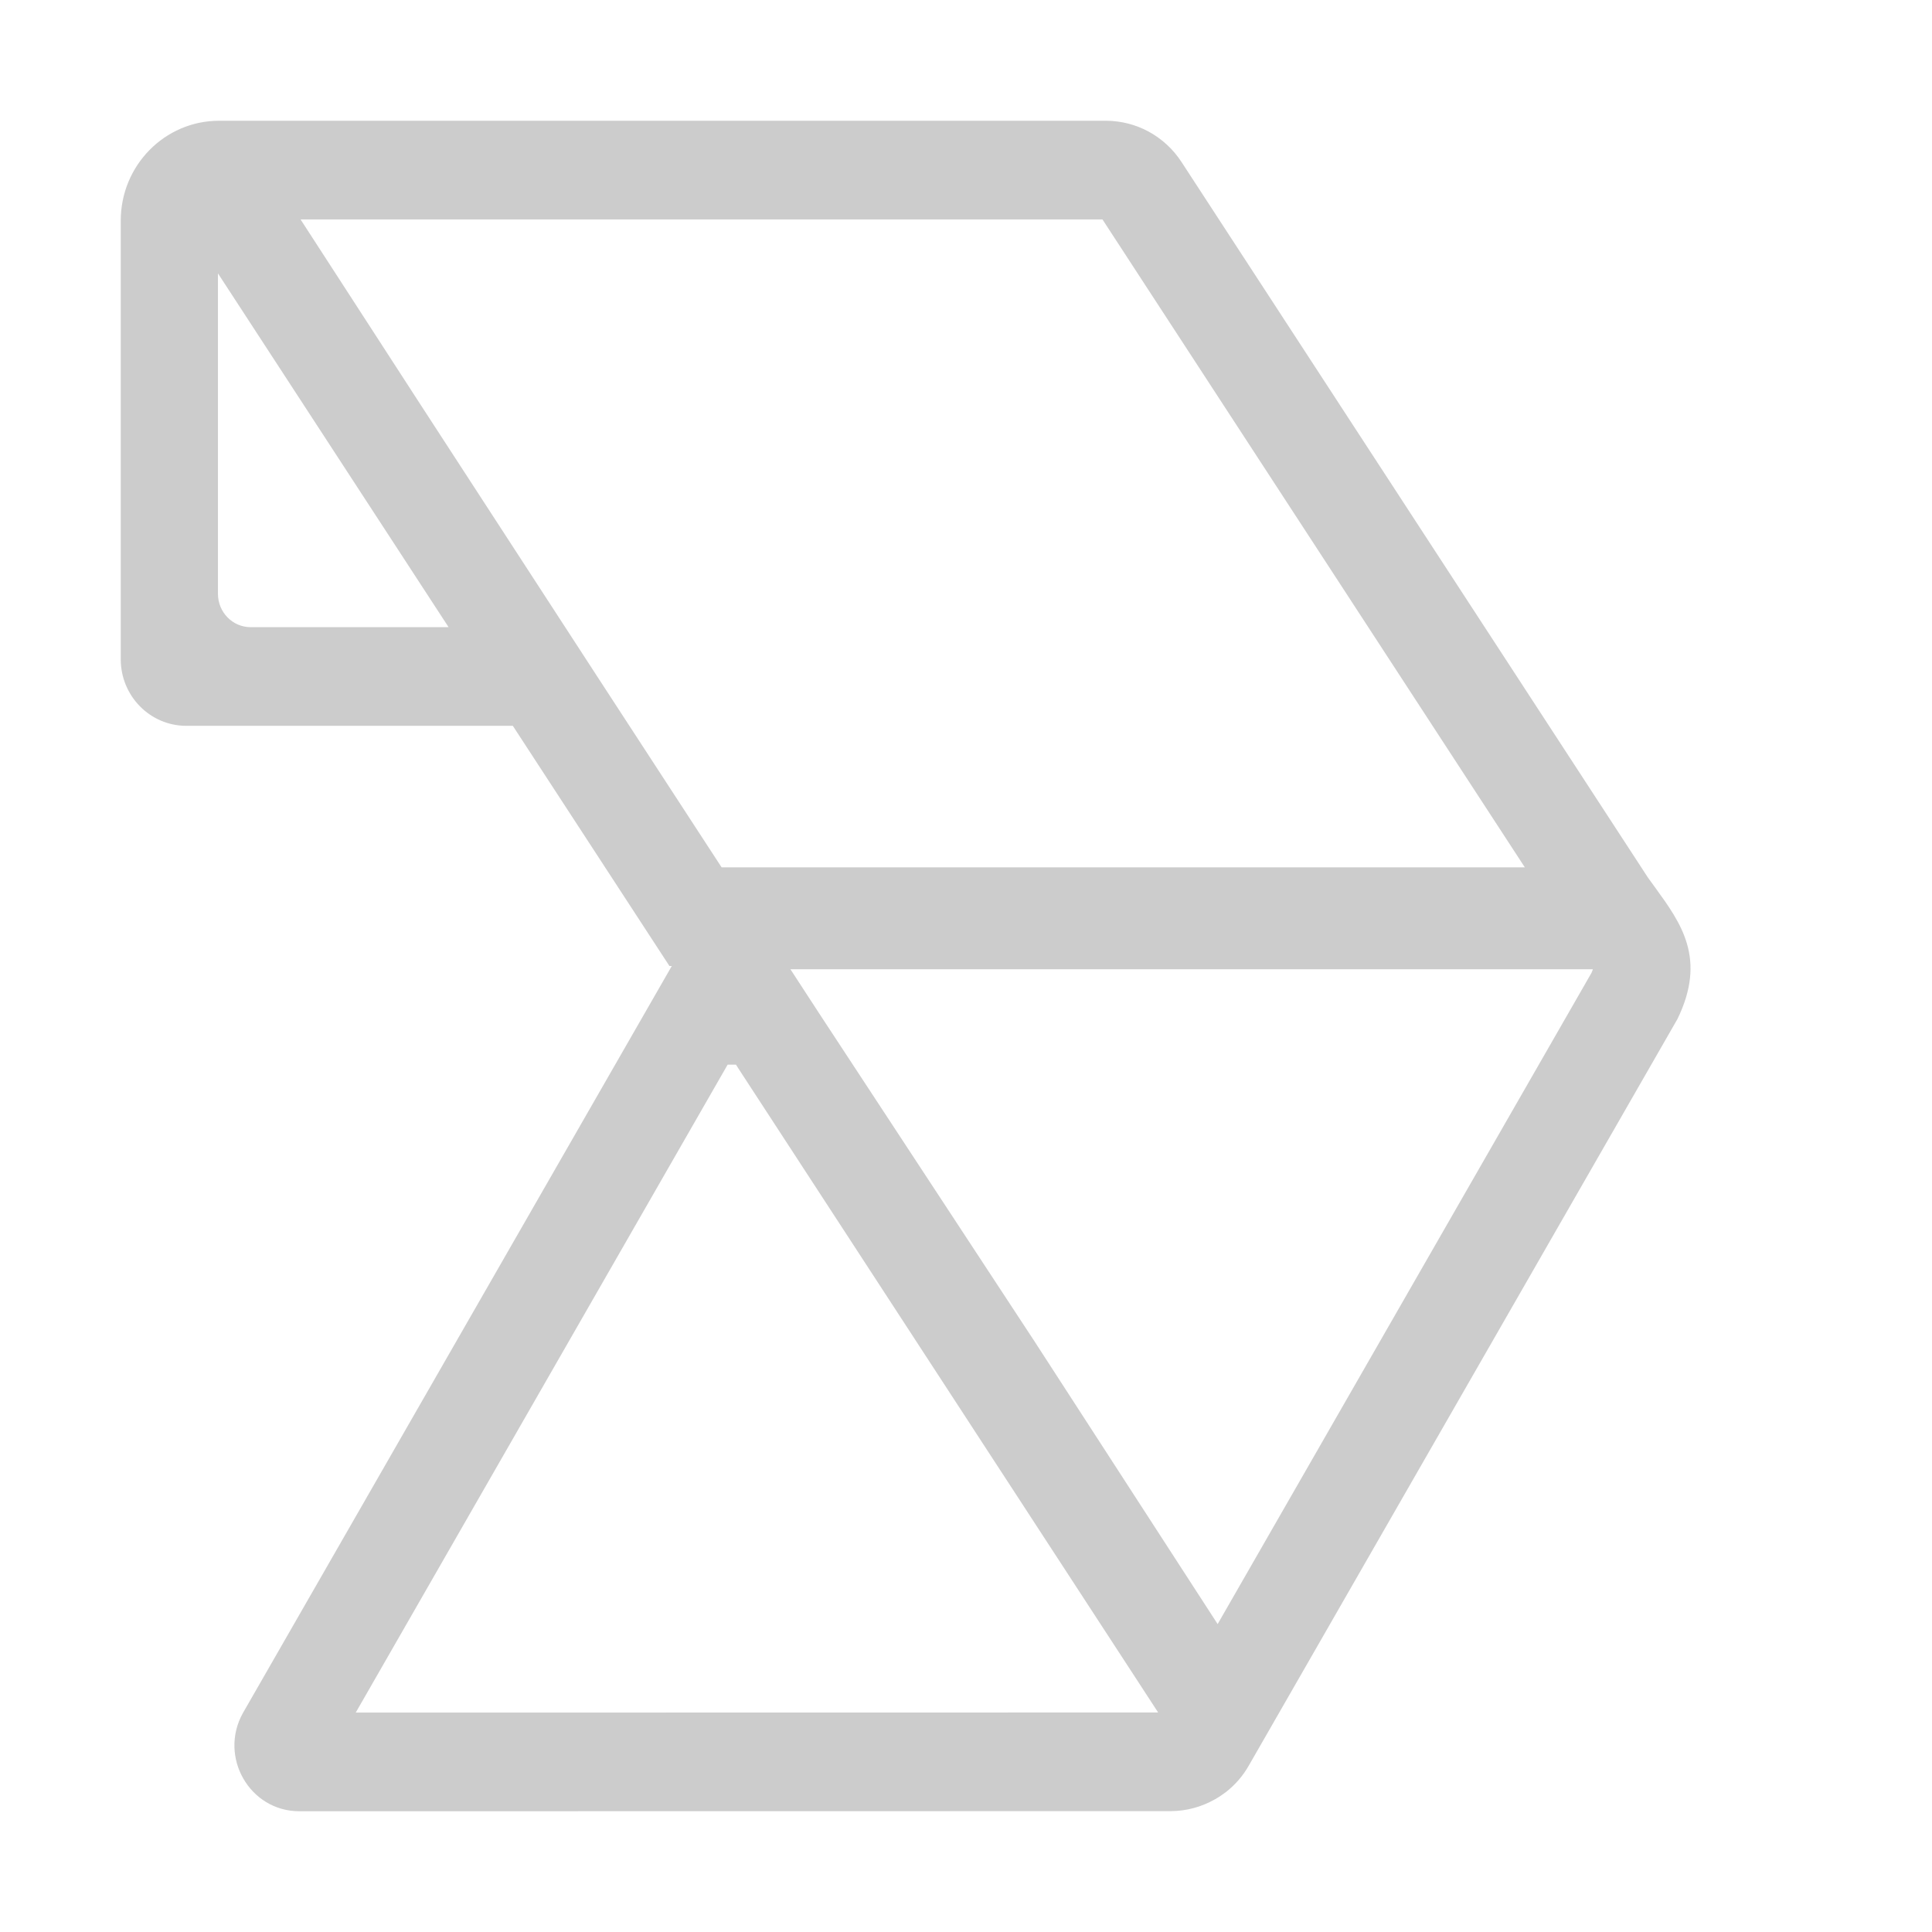
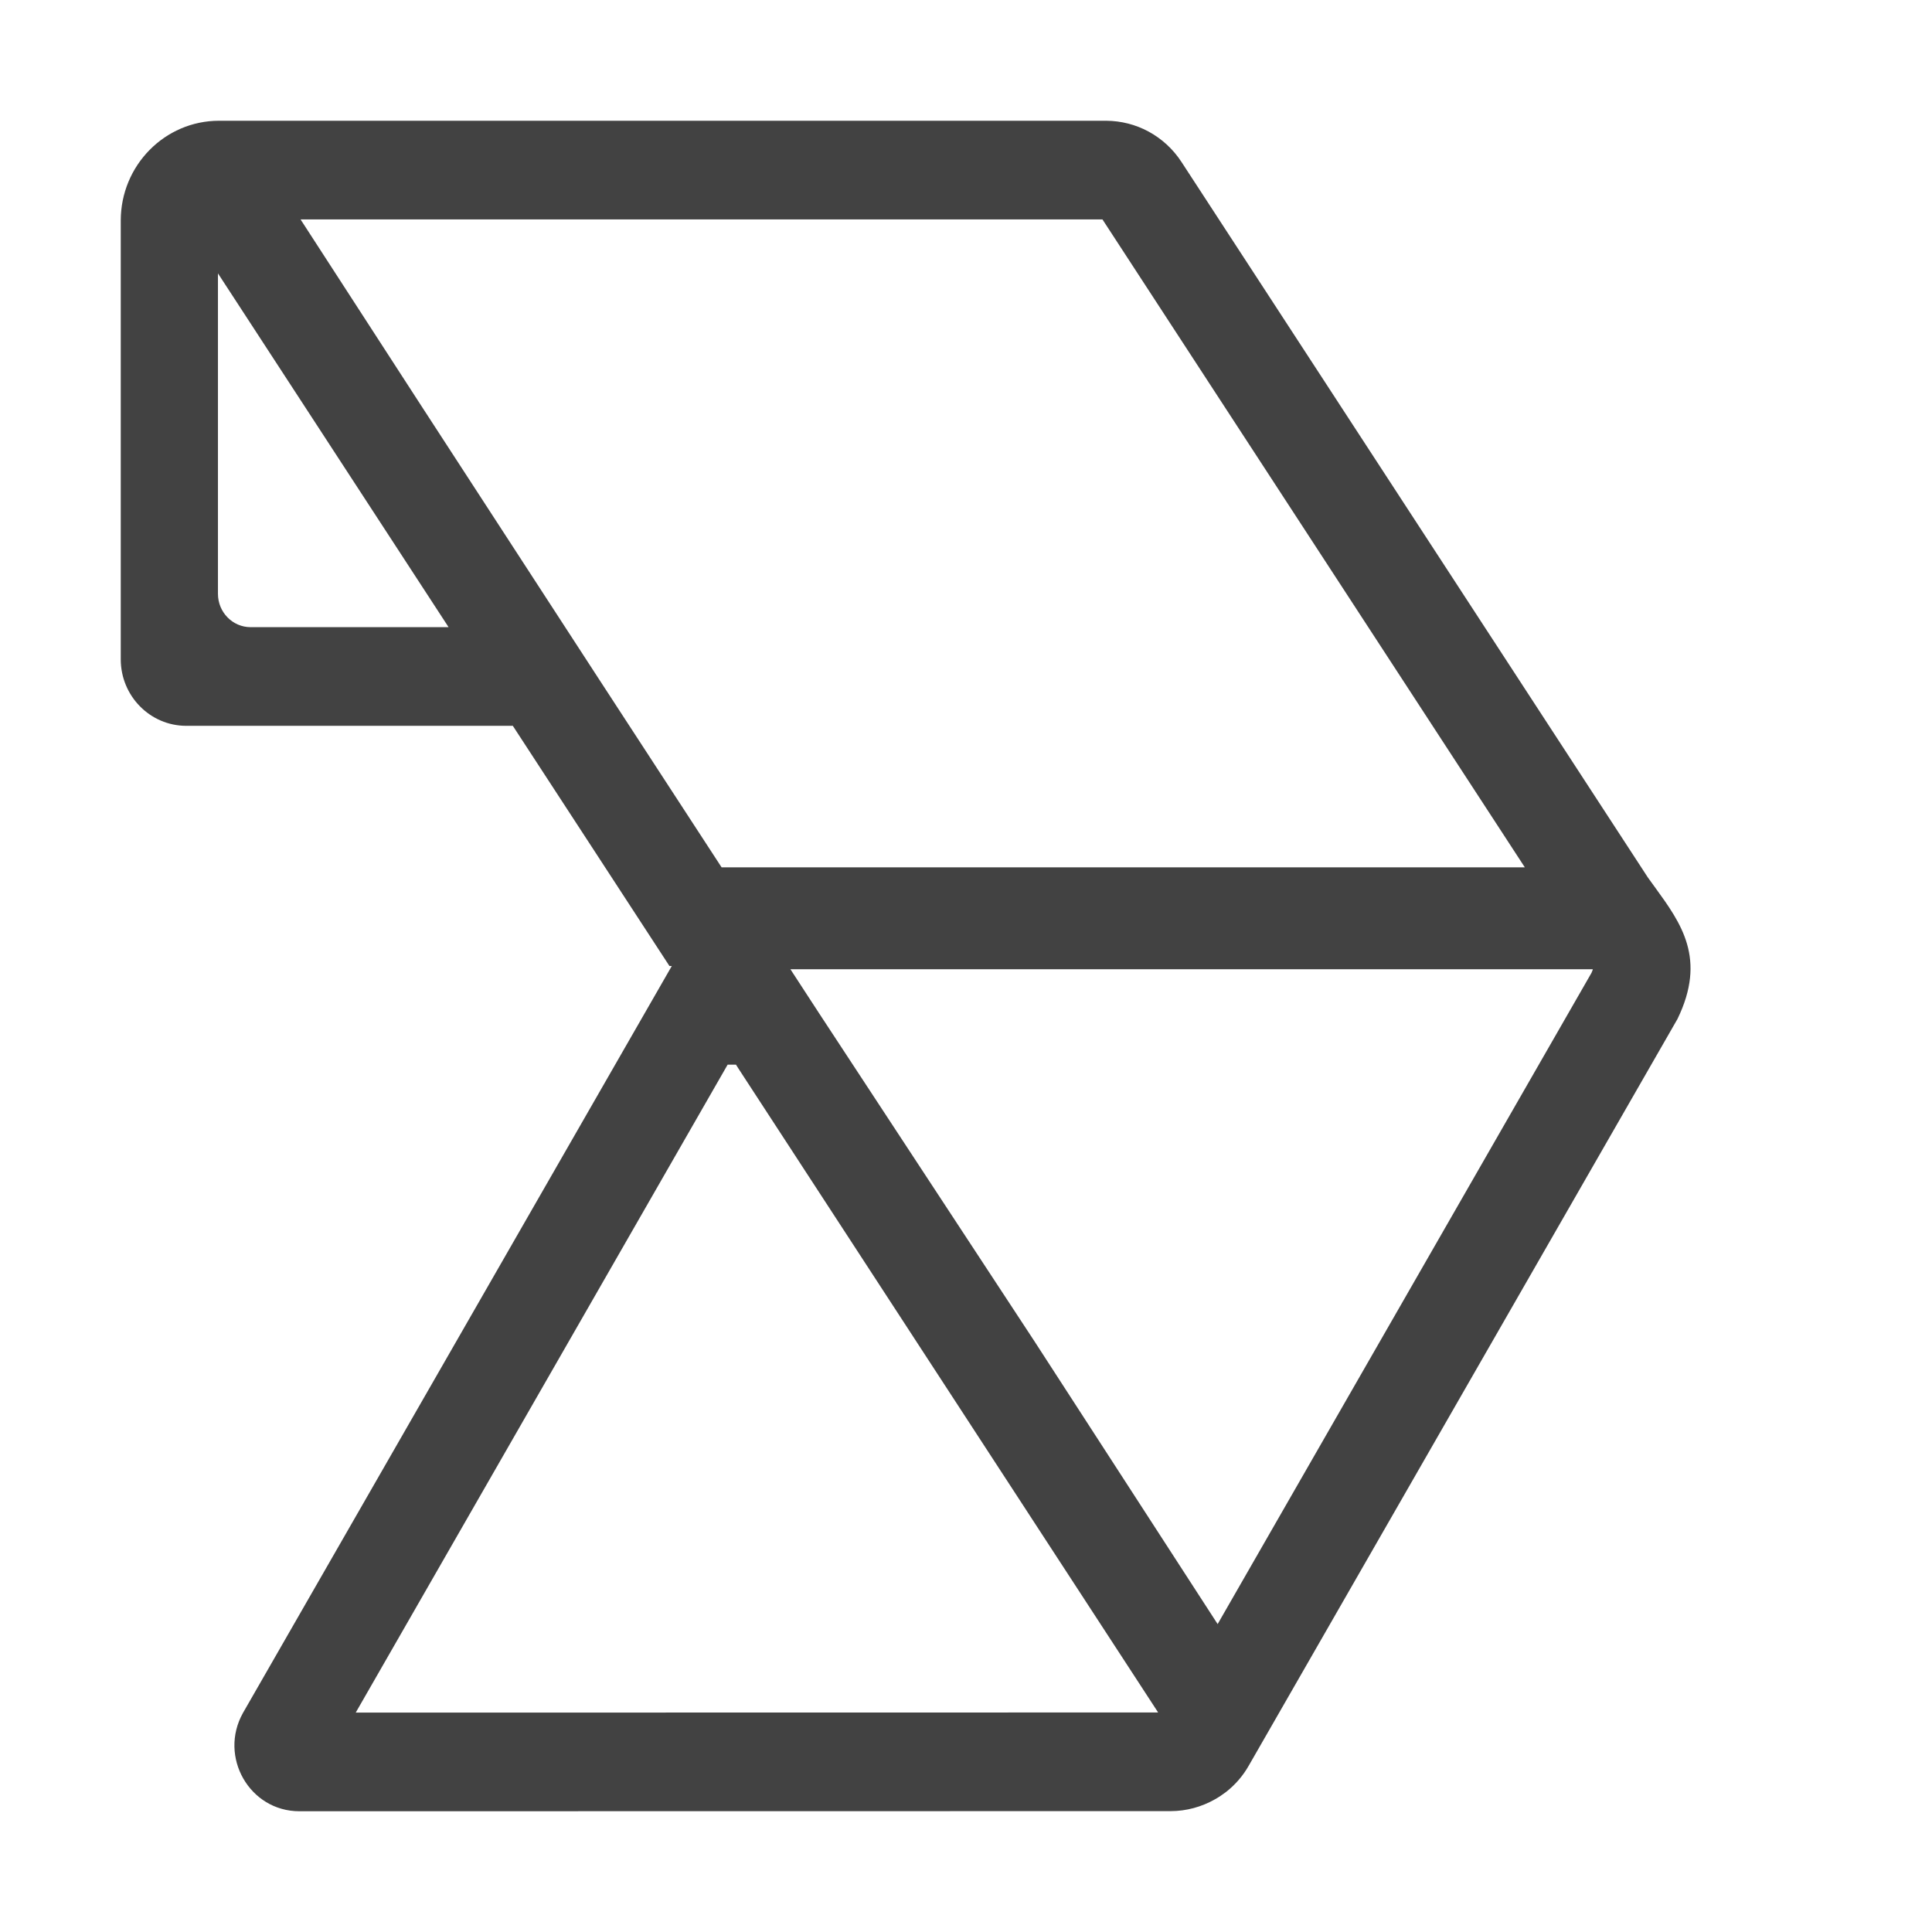
<svg xmlns="http://www.w3.org/2000/svg" width="16" height="16" viewBox="0 0 16 16" fill="none">
-   <path fill-rule="evenodd" clip-rule="evenodd" d="M1 1.827C1 1.37 1.365 1 1.814 1H9.162C9.286 1.001 9.405 1.032 9.511 1.089V1.089C9.62 1.148 9.715 1.234 9.785 1.342L13.647 7.267C13.666 7.294 13.686 7.32 13.705 7.347C13.923 7.647 14.135 7.939 13.892 8.439L10.343 14.62C10.294 14.707 10.229 14.781 10.154 14.84C10.125 14.862 10.094 14.883 10.062 14.901V14.901C9.951 14.964 9.825 14.999 9.694 14.999L2.479 15C2.067 15 1.809 14.549 2.012 14.186L5.563 8.001L5.563 8.001L5.563 8H5.544L4.247 6.011H1.543C1.243 6.011 1 5.764 1 5.46V1.827ZM3.495 3.37L2.489 1.817H9.13L12.628 7.183H5.976L4.953 5.613L3.495 3.37ZM2.076 5.194C1.926 5.194 1.805 5.07 1.805 4.918V2.264L3.715 5.194H2.076ZM9.59 14.18L6.114 8.847L6.095 8.817H6.026L2.946 14.183L9.589 14.182L9.59 14.18ZM13.18 8.057L10.084 13.45L8.565 11.105L6.785 8.394L6.546 8.027H13.189L13.191 8.03C13.188 8.037 13.184 8.046 13.18 8.057Z" fill="#CCCCCC" />
+   <path fill-rule="evenodd" clip-rule="evenodd" d="M1 1.827C1 1.37 1.365 1 1.814 1H9.162C9.286 1.001 9.405 1.032 9.511 1.089V1.089C9.62 1.148 9.715 1.234 9.785 1.342L13.647 7.267C13.666 7.294 13.686 7.32 13.705 7.347C13.923 7.647 14.135 7.939 13.892 8.439L10.343 14.62C10.294 14.707 10.229 14.781 10.154 14.84C10.125 14.862 10.094 14.883 10.062 14.901V14.901C9.951 14.964 9.825 14.999 9.694 14.999L2.479 15C2.067 15 1.809 14.549 2.012 14.186L5.563 8.001L5.563 8.001L5.563 8H5.544L4.247 6.011H1.543C1.243 6.011 1 5.764 1 5.46V1.827ZM3.495 3.37L2.489 1.817H9.13L12.628 7.183H5.976L4.953 5.613L3.495 3.37ZM2.076 5.194C1.926 5.194 1.805 5.07 1.805 4.918V2.264L3.715 5.194H2.076ZM9.59 14.18L6.114 8.847L6.095 8.817H6.026L2.946 14.183L9.589 14.182L9.59 14.18ZM13.18 8.057L10.084 13.45L8.565 11.105L6.785 8.394L6.546 8.027H13.189L13.191 8.03C13.188 8.037 13.184 8.046 13.18 8.057Z" fill="#424242" />
</svg>
